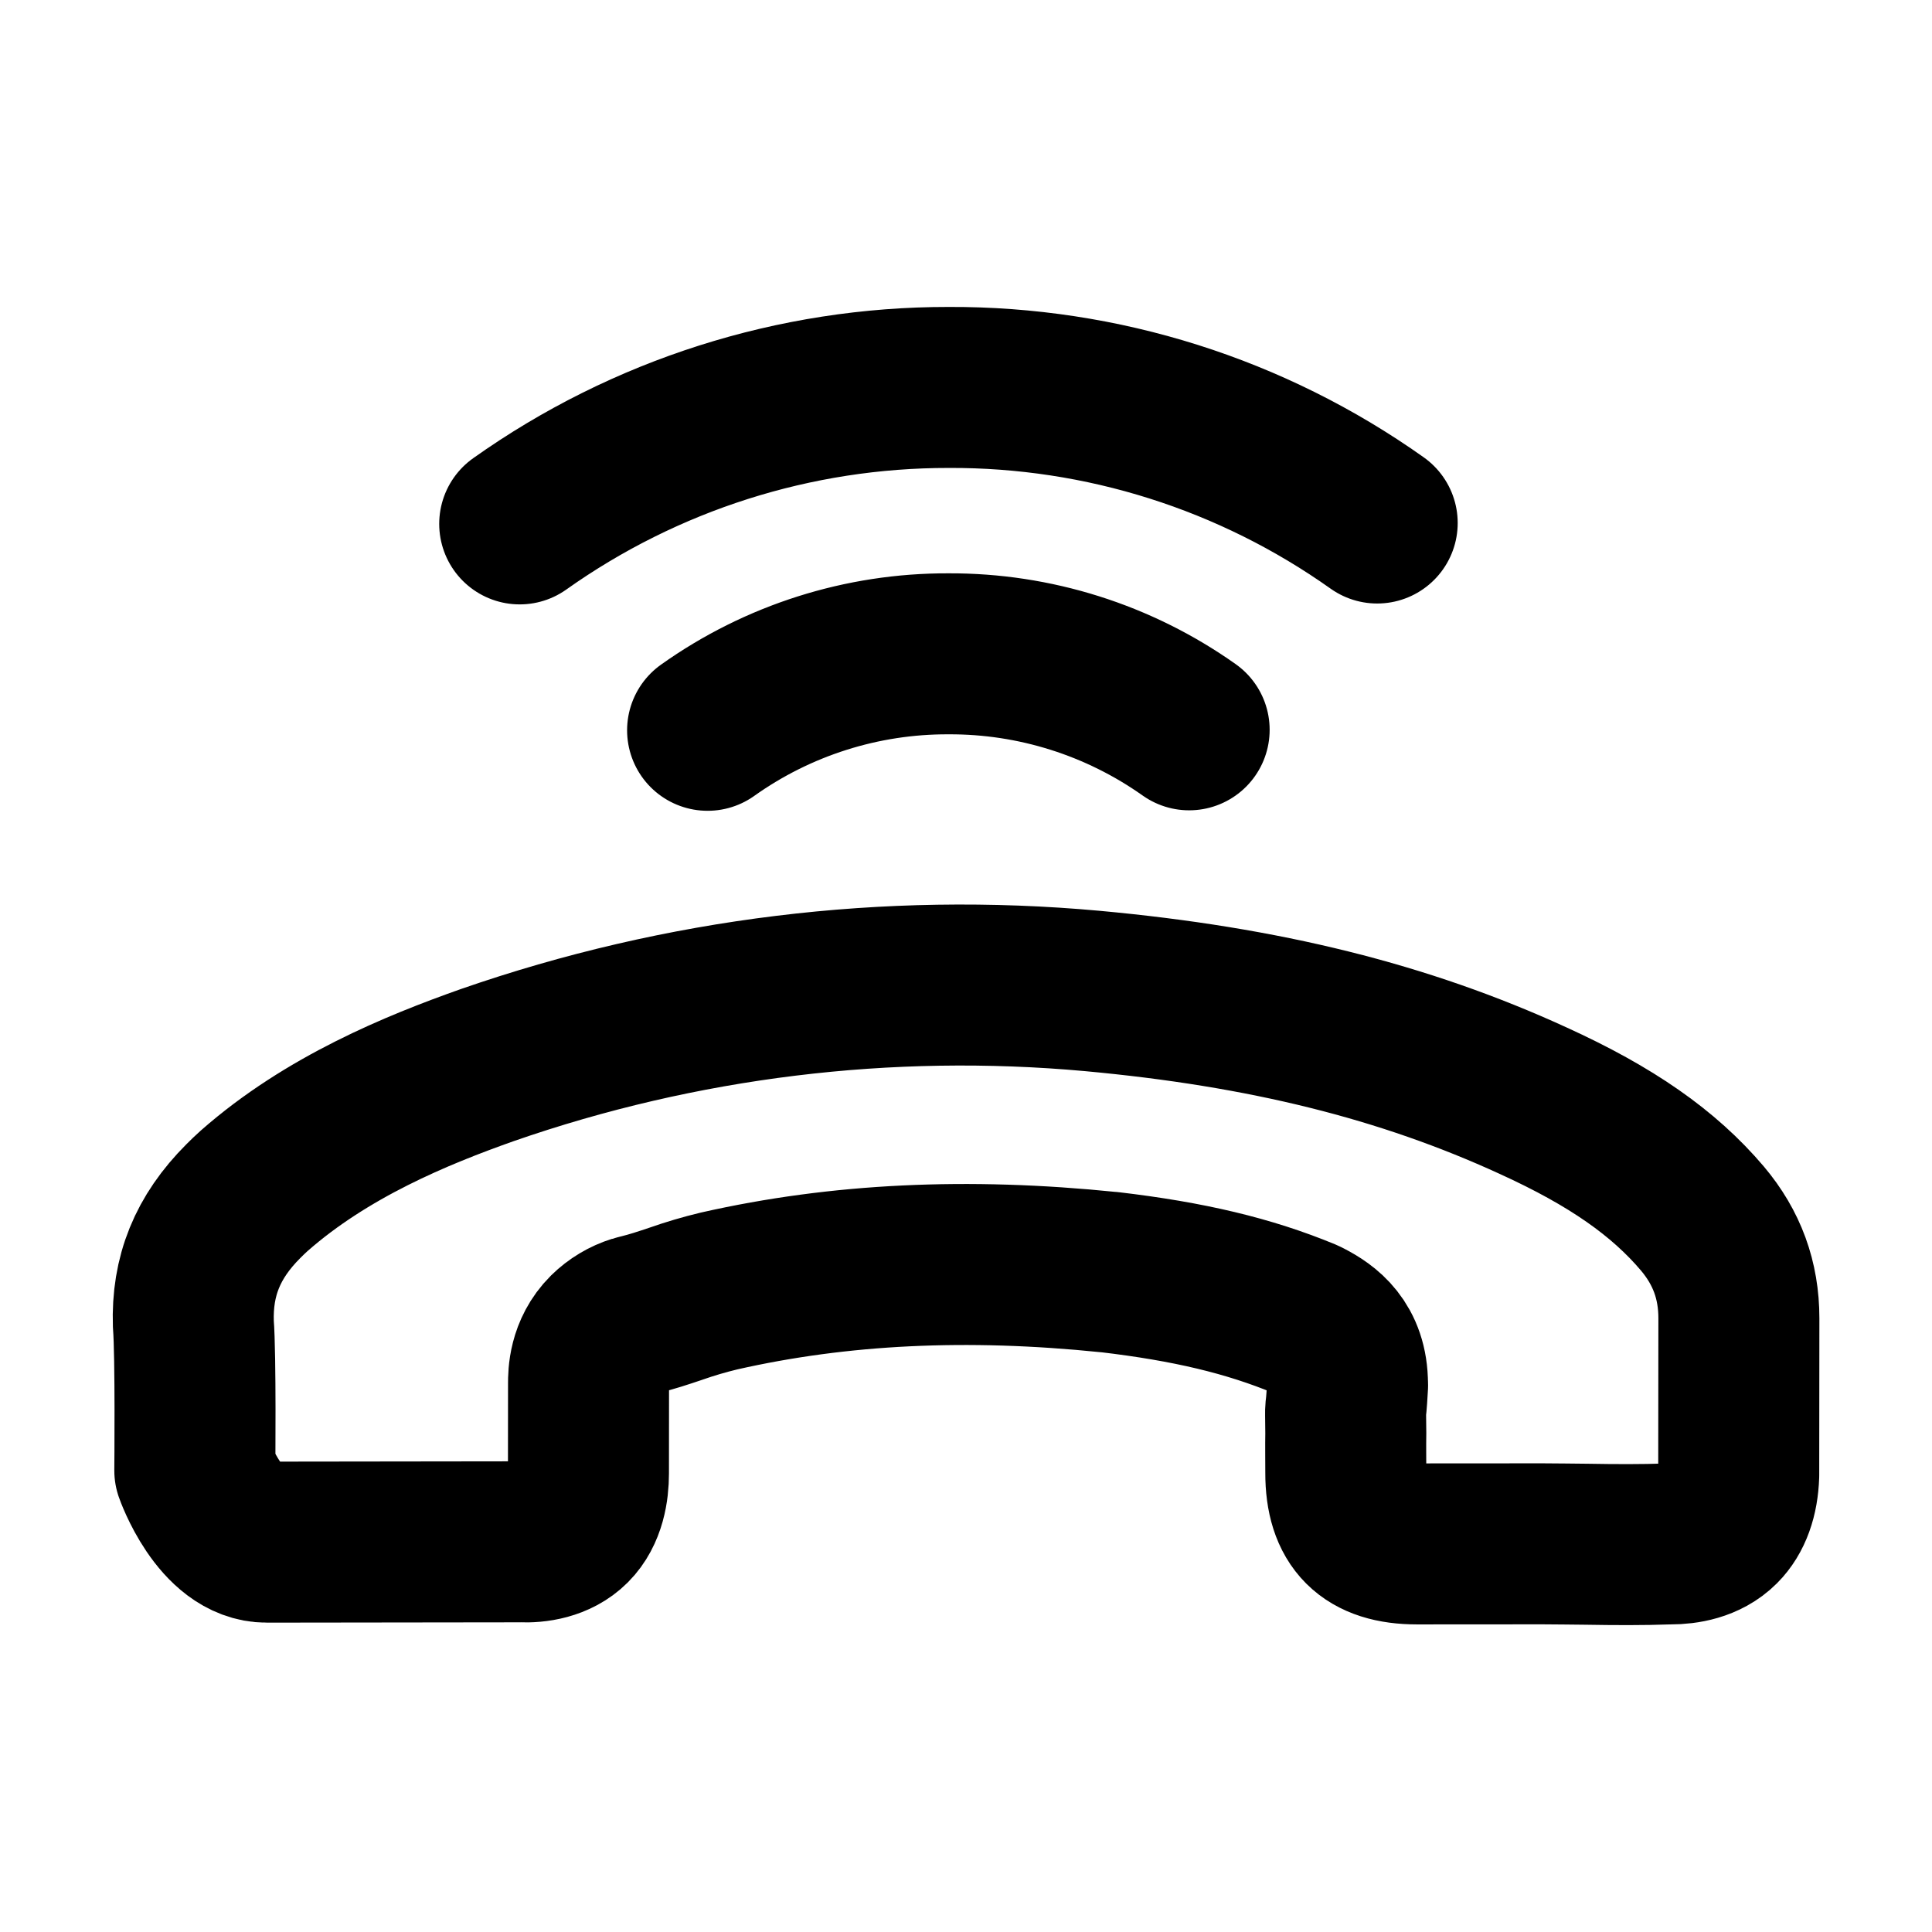
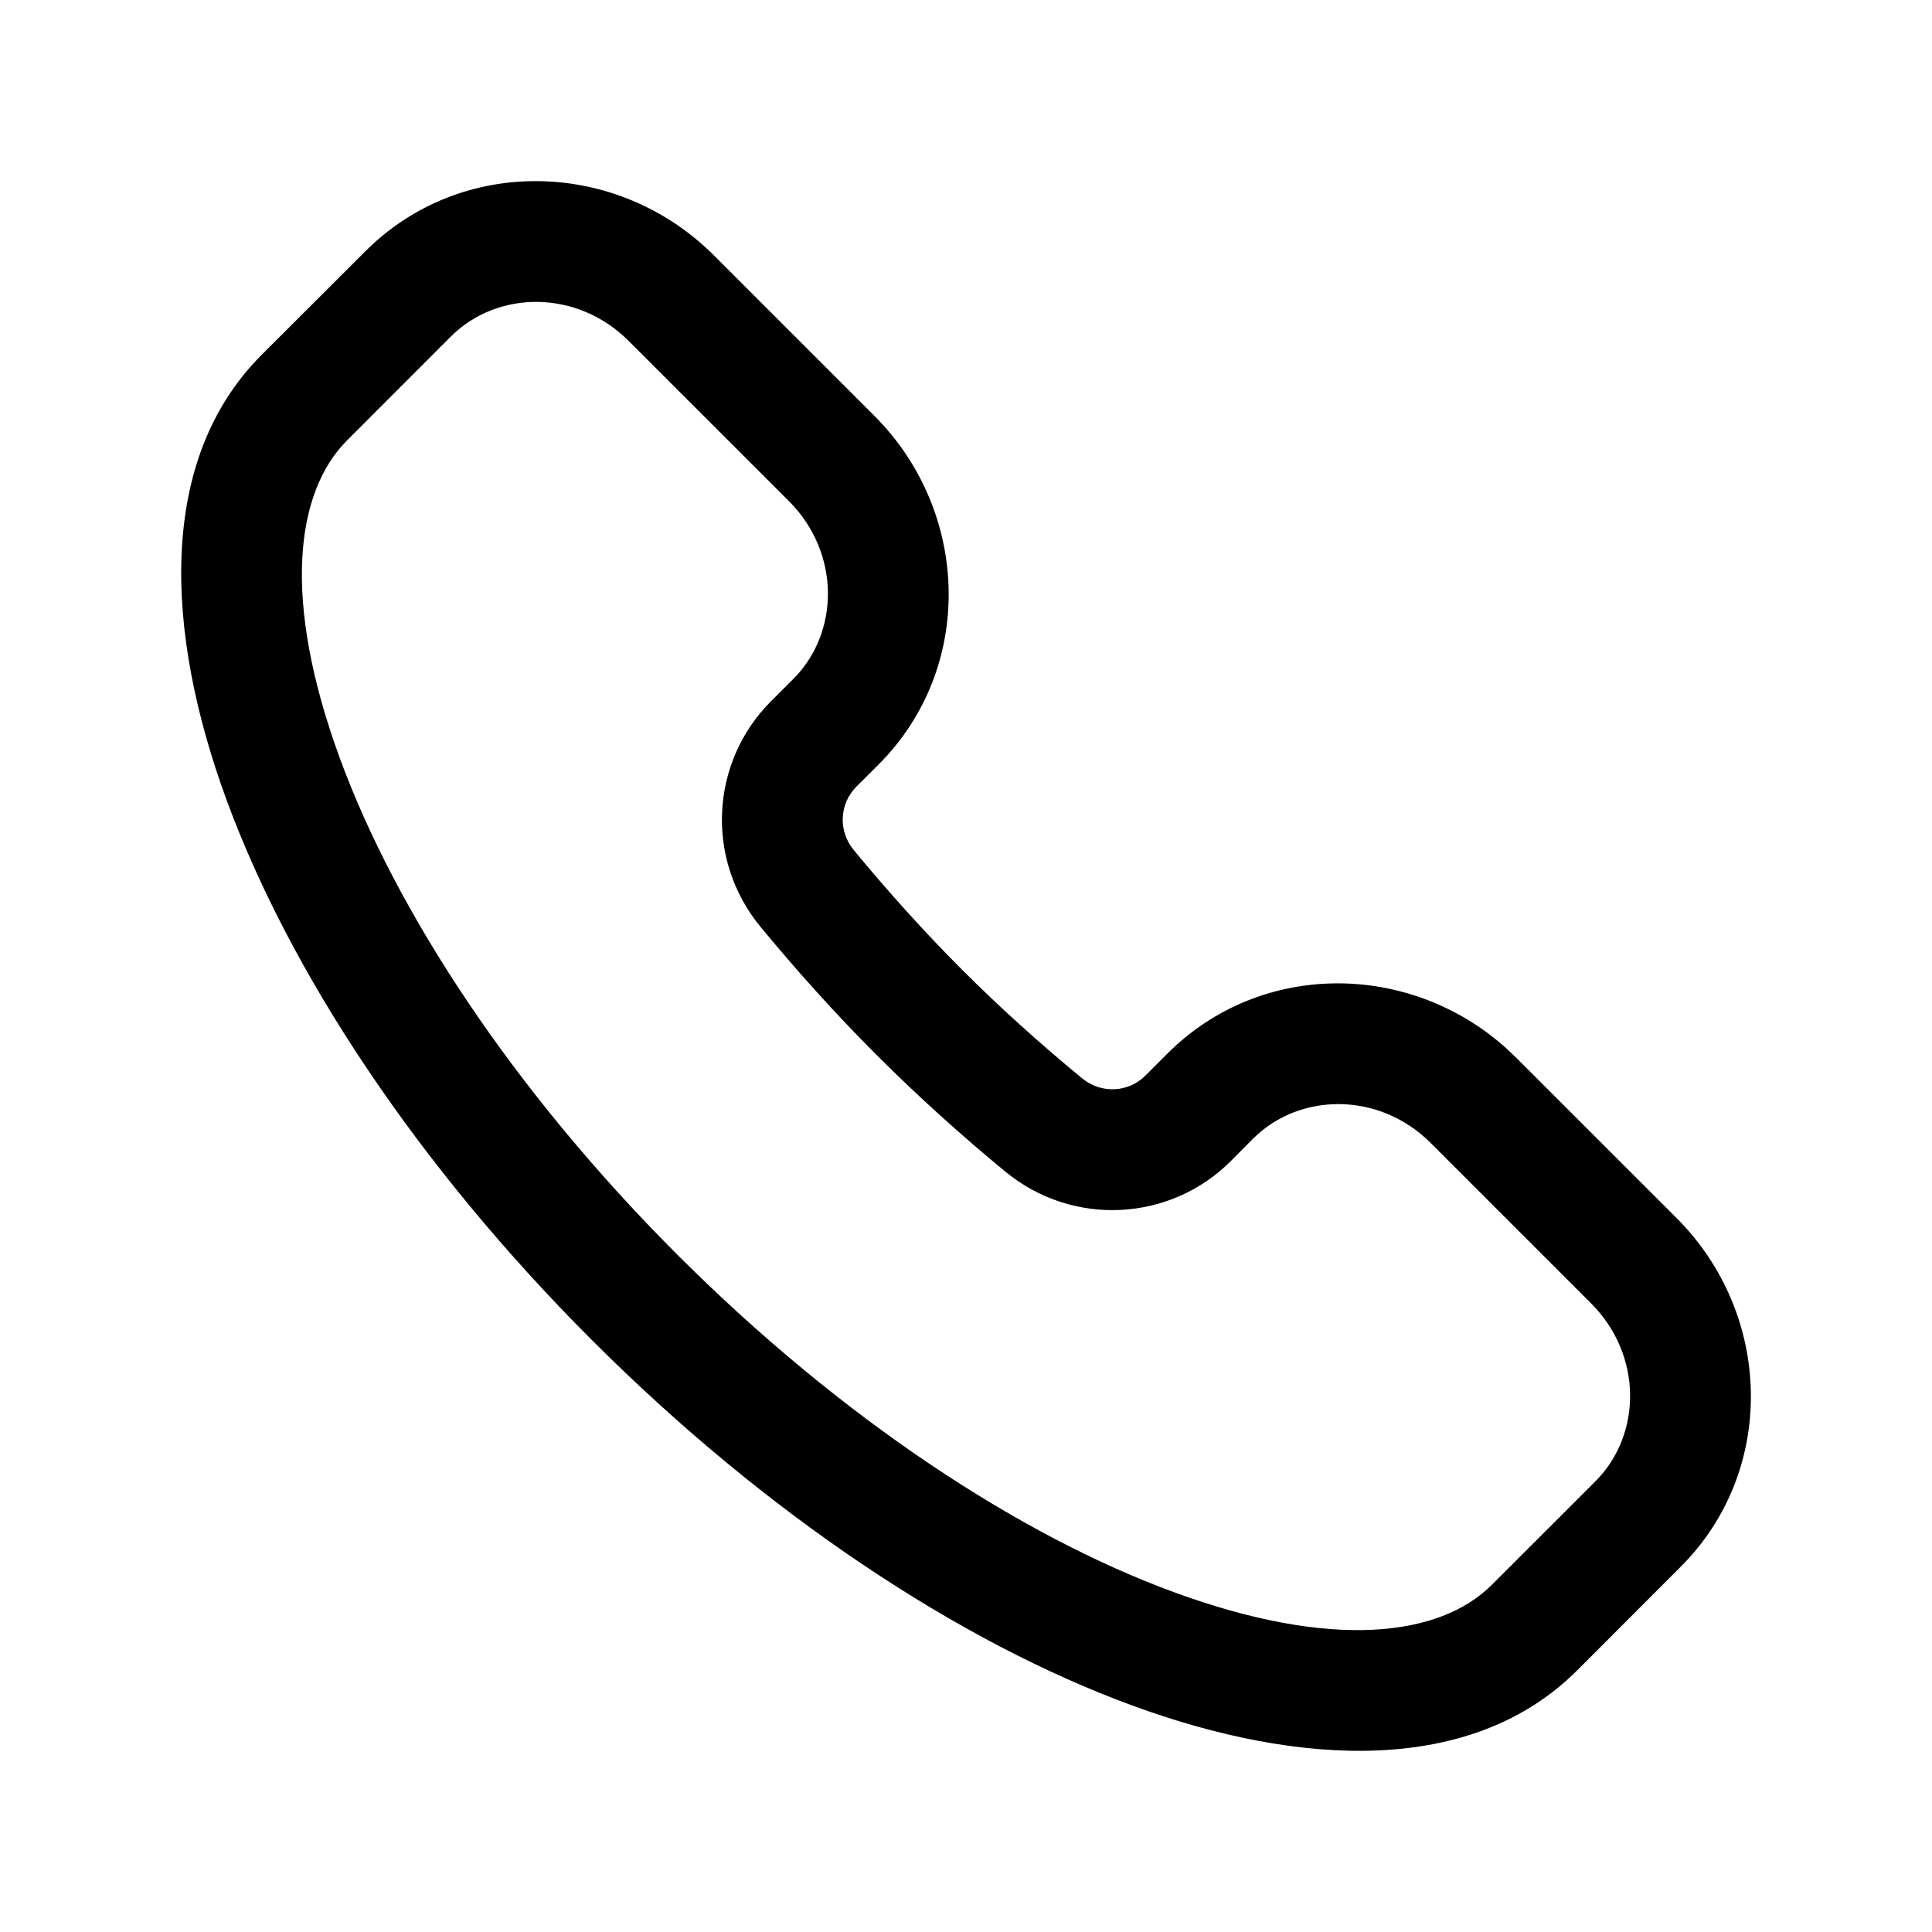
- <svg xmlns="http://www.w3.org/2000/svg" viewBox="0 0 24 24" fill="none">
-   <path stroke-linecap="round" stroke-linejoin="round" stroke-width="2" d="M8.79 9.072a5.128 5.128 0 0 1 2.992-.95 5.137 5.137 0 0 1 2.99.944M6.456 6.508a9.188 9.188 0 0 1 5.328-1.695 9.13 9.13 0 0 1 5.324 1.684M2.42 18.267s.013-1.433-.018-1.818c-.02-.597.175-1.082.621-1.528.043-.043.089-.088.134-.128.903-.795 2.023-1.253 2.896-1.562a17.945 17.945 0 0 1 7.514-.921c2.146.197 3.881.63 5.476 1.362.976.444 1.626.9 2.105 1.465.305.362.453.767.453 1.24l-.002 1.948c-.009.27-.086.49-.232.636-.18.18-.434.218-.617.218h-.017c-.337.012-.67.01-1.025.004-.18-.003-.362-.003-.548-.005l-1.558.001c-.605 0-.885-.279-.884-.884 0-.165-.003-.328 0-.49-.005-.486-.005-.11.021-.58 0-.012.003-.02 0-.029 0-.49-.285-.685-.499-.796l-.034-.017c-.693-.287-1.44-.464-2.425-.58h-.006c-1.758-.18-3.345-.105-4.842.234a5.507 5.507 0 0 0-.542.16c-.154.052-.3.1-.434.132-.017.006-.037.008-.054.014a.877.877 0 0 0-.354.212c-.238.237-.238.534-.238.63l-.001 1.12c0 .194-.038.465-.218.645-.177.177-.434.212-.62.203h-.01l-3.146.004c-.585.003-.896-.89-.896-.89Z" fill="none" stroke="currentColor" />
+ <svg xmlns="http://www.w3.org/2000/svg" width="24" height="24" viewBox="0 0 24 24" fill="none">
+   <path fill-rule="evenodd" clip-rule="evenodd" d="M4.539 3.121C5.736 1.924 7.675 1.979 8.869 3.173L10.862 5.166C12.055 6.36 12.111 8.299 10.915 9.496L10.638 9.772C10.43 9.981 10.407 10.319 10.605 10.559C11.022 11.064 11.47 11.565 11.953 12.048C12.436 12.531 12.936 12.978 13.442 13.395C13.682 13.593 14.02 13.57 14.228 13.362L14.504 13.086C15.664 11.927 17.52 11.943 18.72 13.03L18.834 13.139L20.828 15.132C22.021 16.326 22.076 18.265 20.879 19.462L19.593 20.749C18.286 22.057 16.145 21.95 14.064 21.186C11.918 20.399 9.522 18.816 7.353 16.647C5.184 14.479 3.602 12.083 2.814 9.936C2.05 7.855 1.944 5.715 3.251 4.407L4.539 3.121ZM7.808 4.234C7.168 3.594 6.179 3.602 5.599 4.182L4.313 5.469C3.666 6.115 3.501 7.455 4.222 9.42C4.919 11.319 6.364 13.535 8.414 15.586C10.465 17.636 12.681 19.081 14.581 19.778C16.545 20.499 17.885 20.334 18.532 19.687L19.819 18.401C20.398 17.822 20.406 16.833 19.766 16.192L17.773 14.199C17.133 13.559 16.144 13.568 15.565 14.146L15.289 14.424C14.538 15.175 13.327 15.246 12.487 14.553C11.95 14.11 11.414 13.63 10.892 13.108C10.37 12.586 9.89 12.05 9.448 11.514C8.754 10.673 8.826 9.463 9.577 8.712L9.854 8.435C10.433 7.856 10.441 6.867 9.801 6.226L7.808 4.234Z" fill="currentColor" />
</svg>
